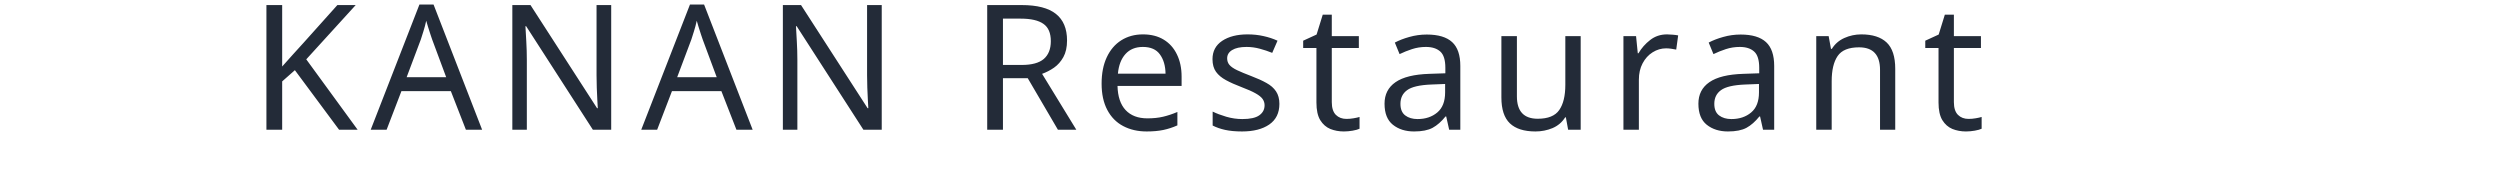
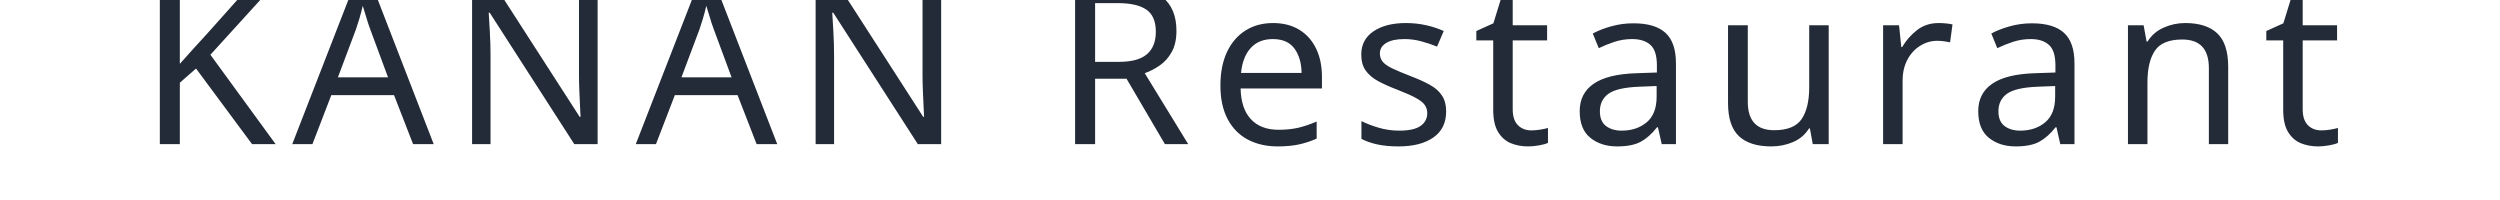
- <svg xmlns="http://www.w3.org/2000/svg" width="501" height="36" viewBox="0 0 401 36">
+ <svg xmlns="http://www.w3.org/2000/svg" width="501" height="40" viewBox="0 0 401 36">
  <g id="Group_1" data-name="Group 1" transform="translate(-377 -372)">
-     <text id="KANANRestaurant" transform="translate(377 398)" fill="#232b38" font-size="35" font-family="Showcard Gothic" letter-spacing="0.075em">
+     <text id="KANANRestaurant" transform="translate(377 398)" fill="#232b38" font-size="40" font-family="Showcard Gothic" letter-spacing="0.075em">
      <tspan x="0" y="0">KANAN Restaurant</tspan>
    </text>
  </g>
</svg>
